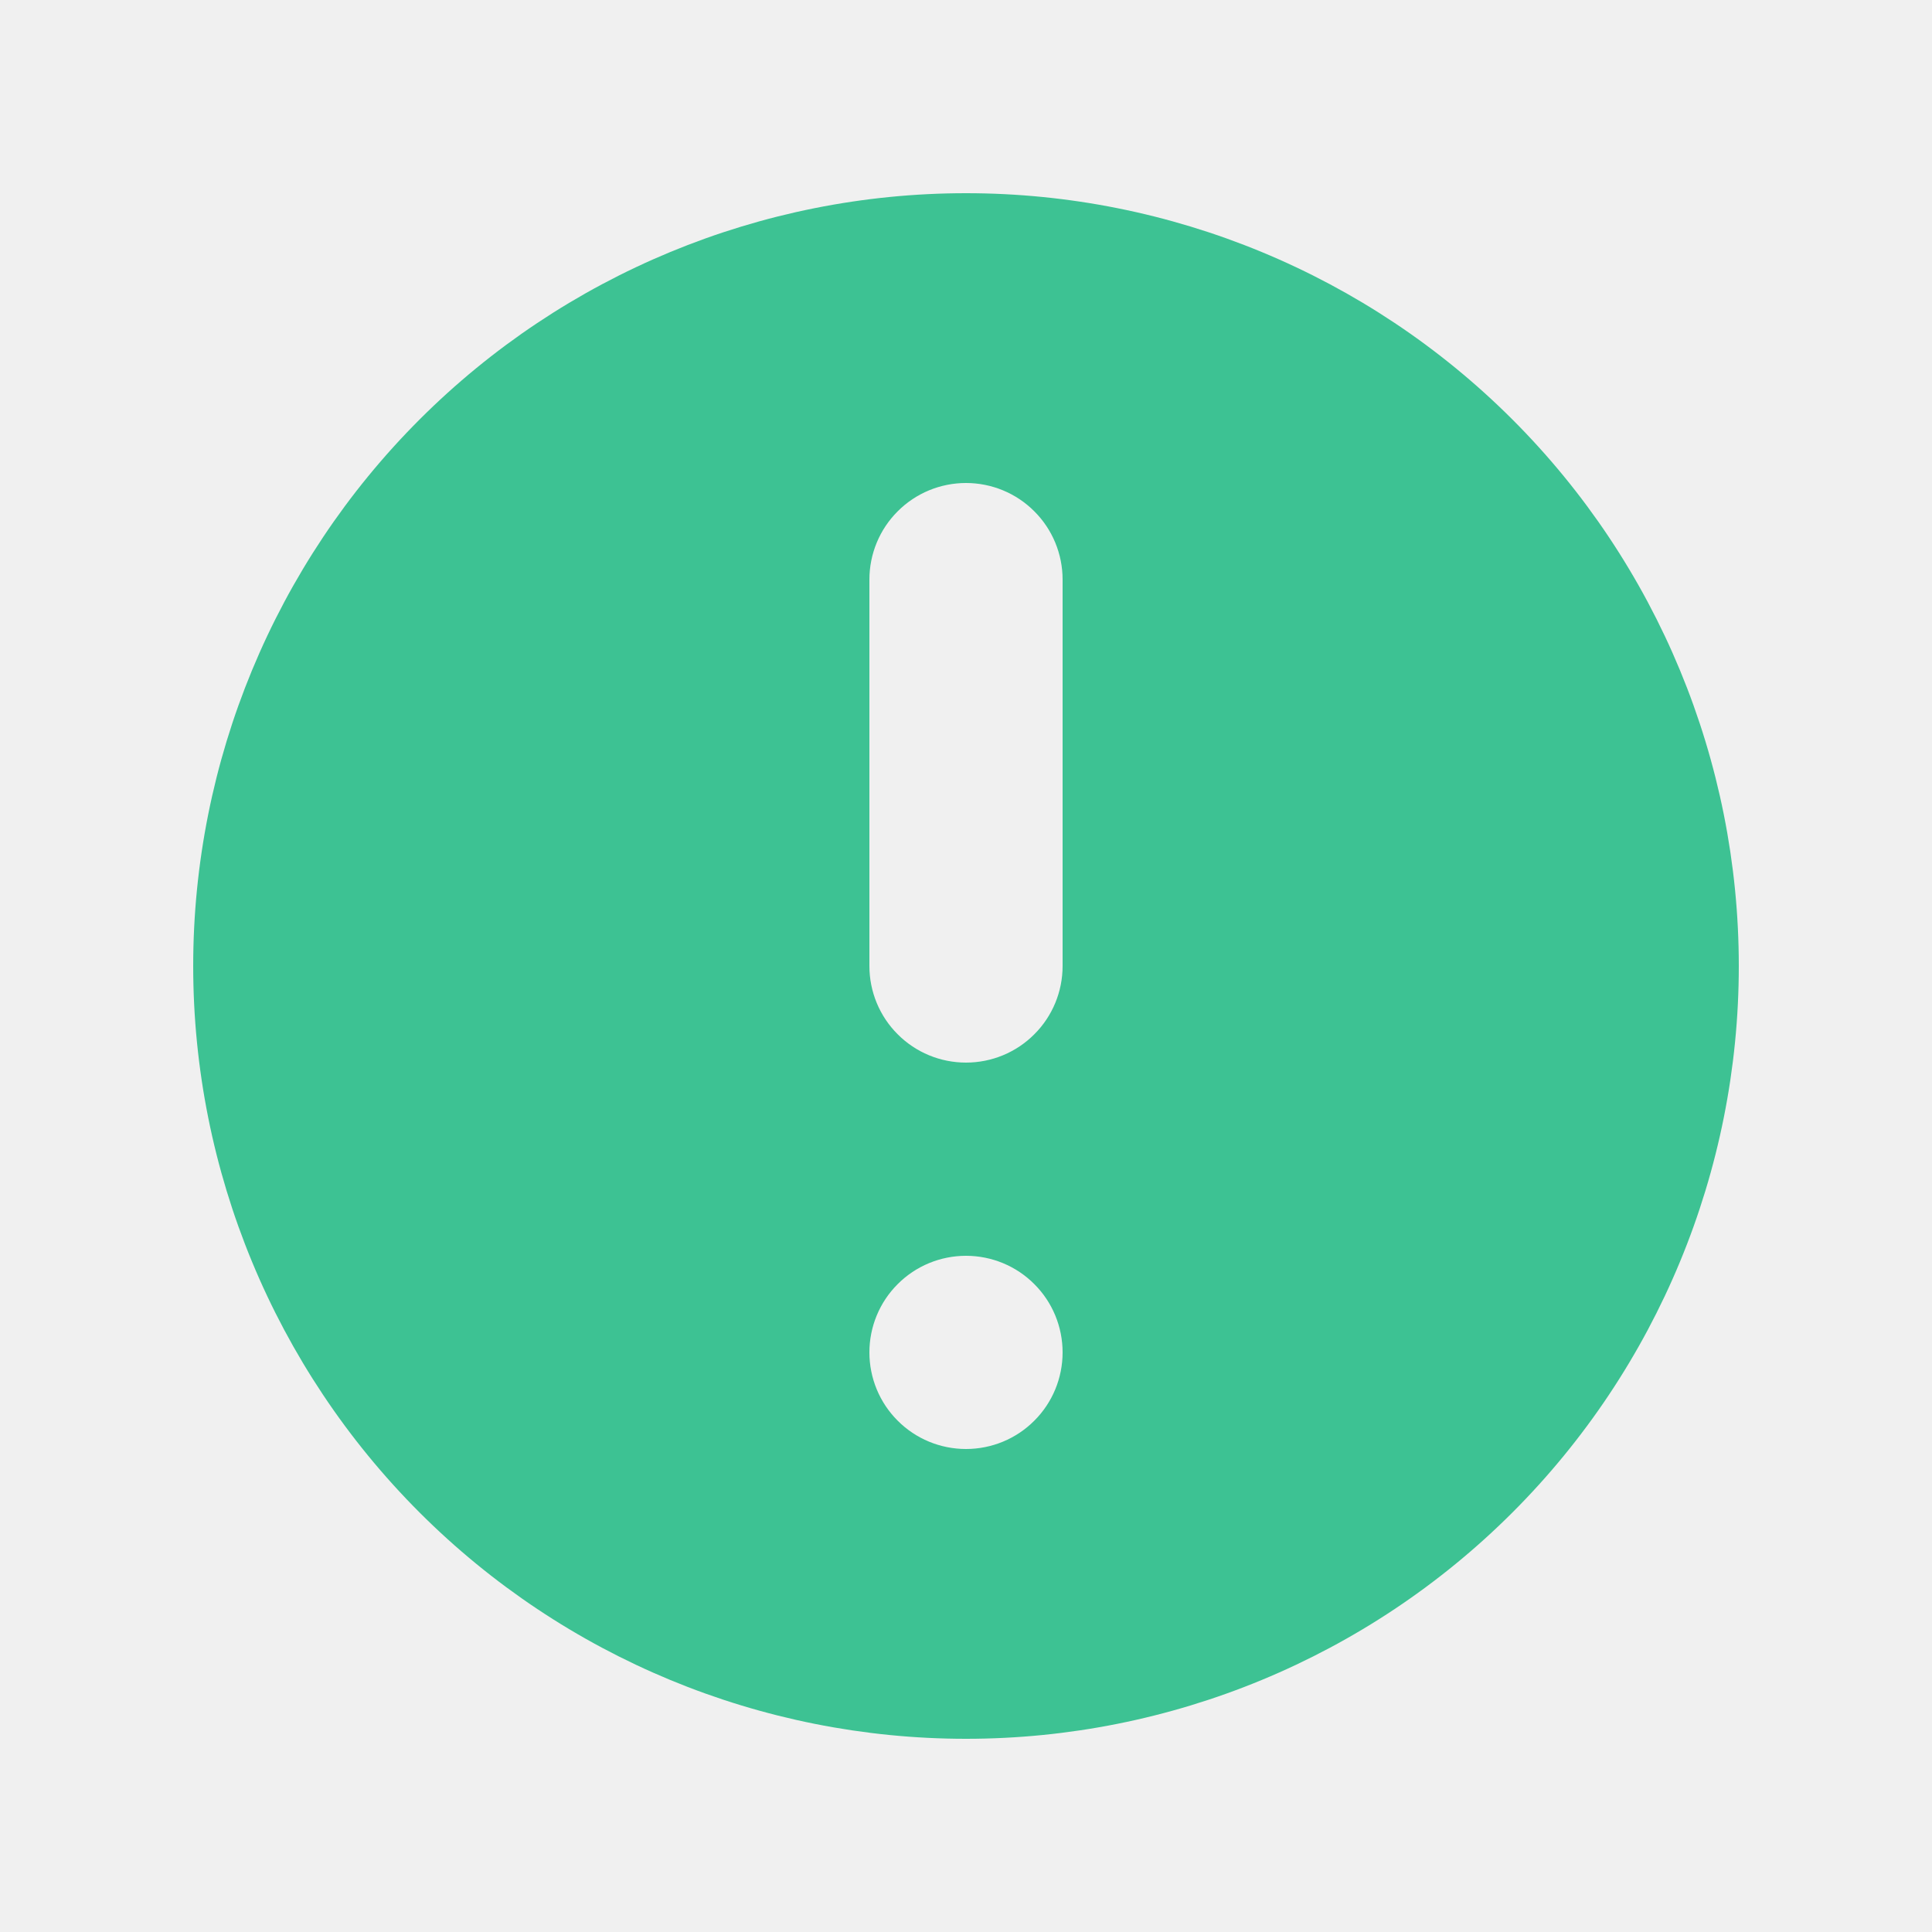
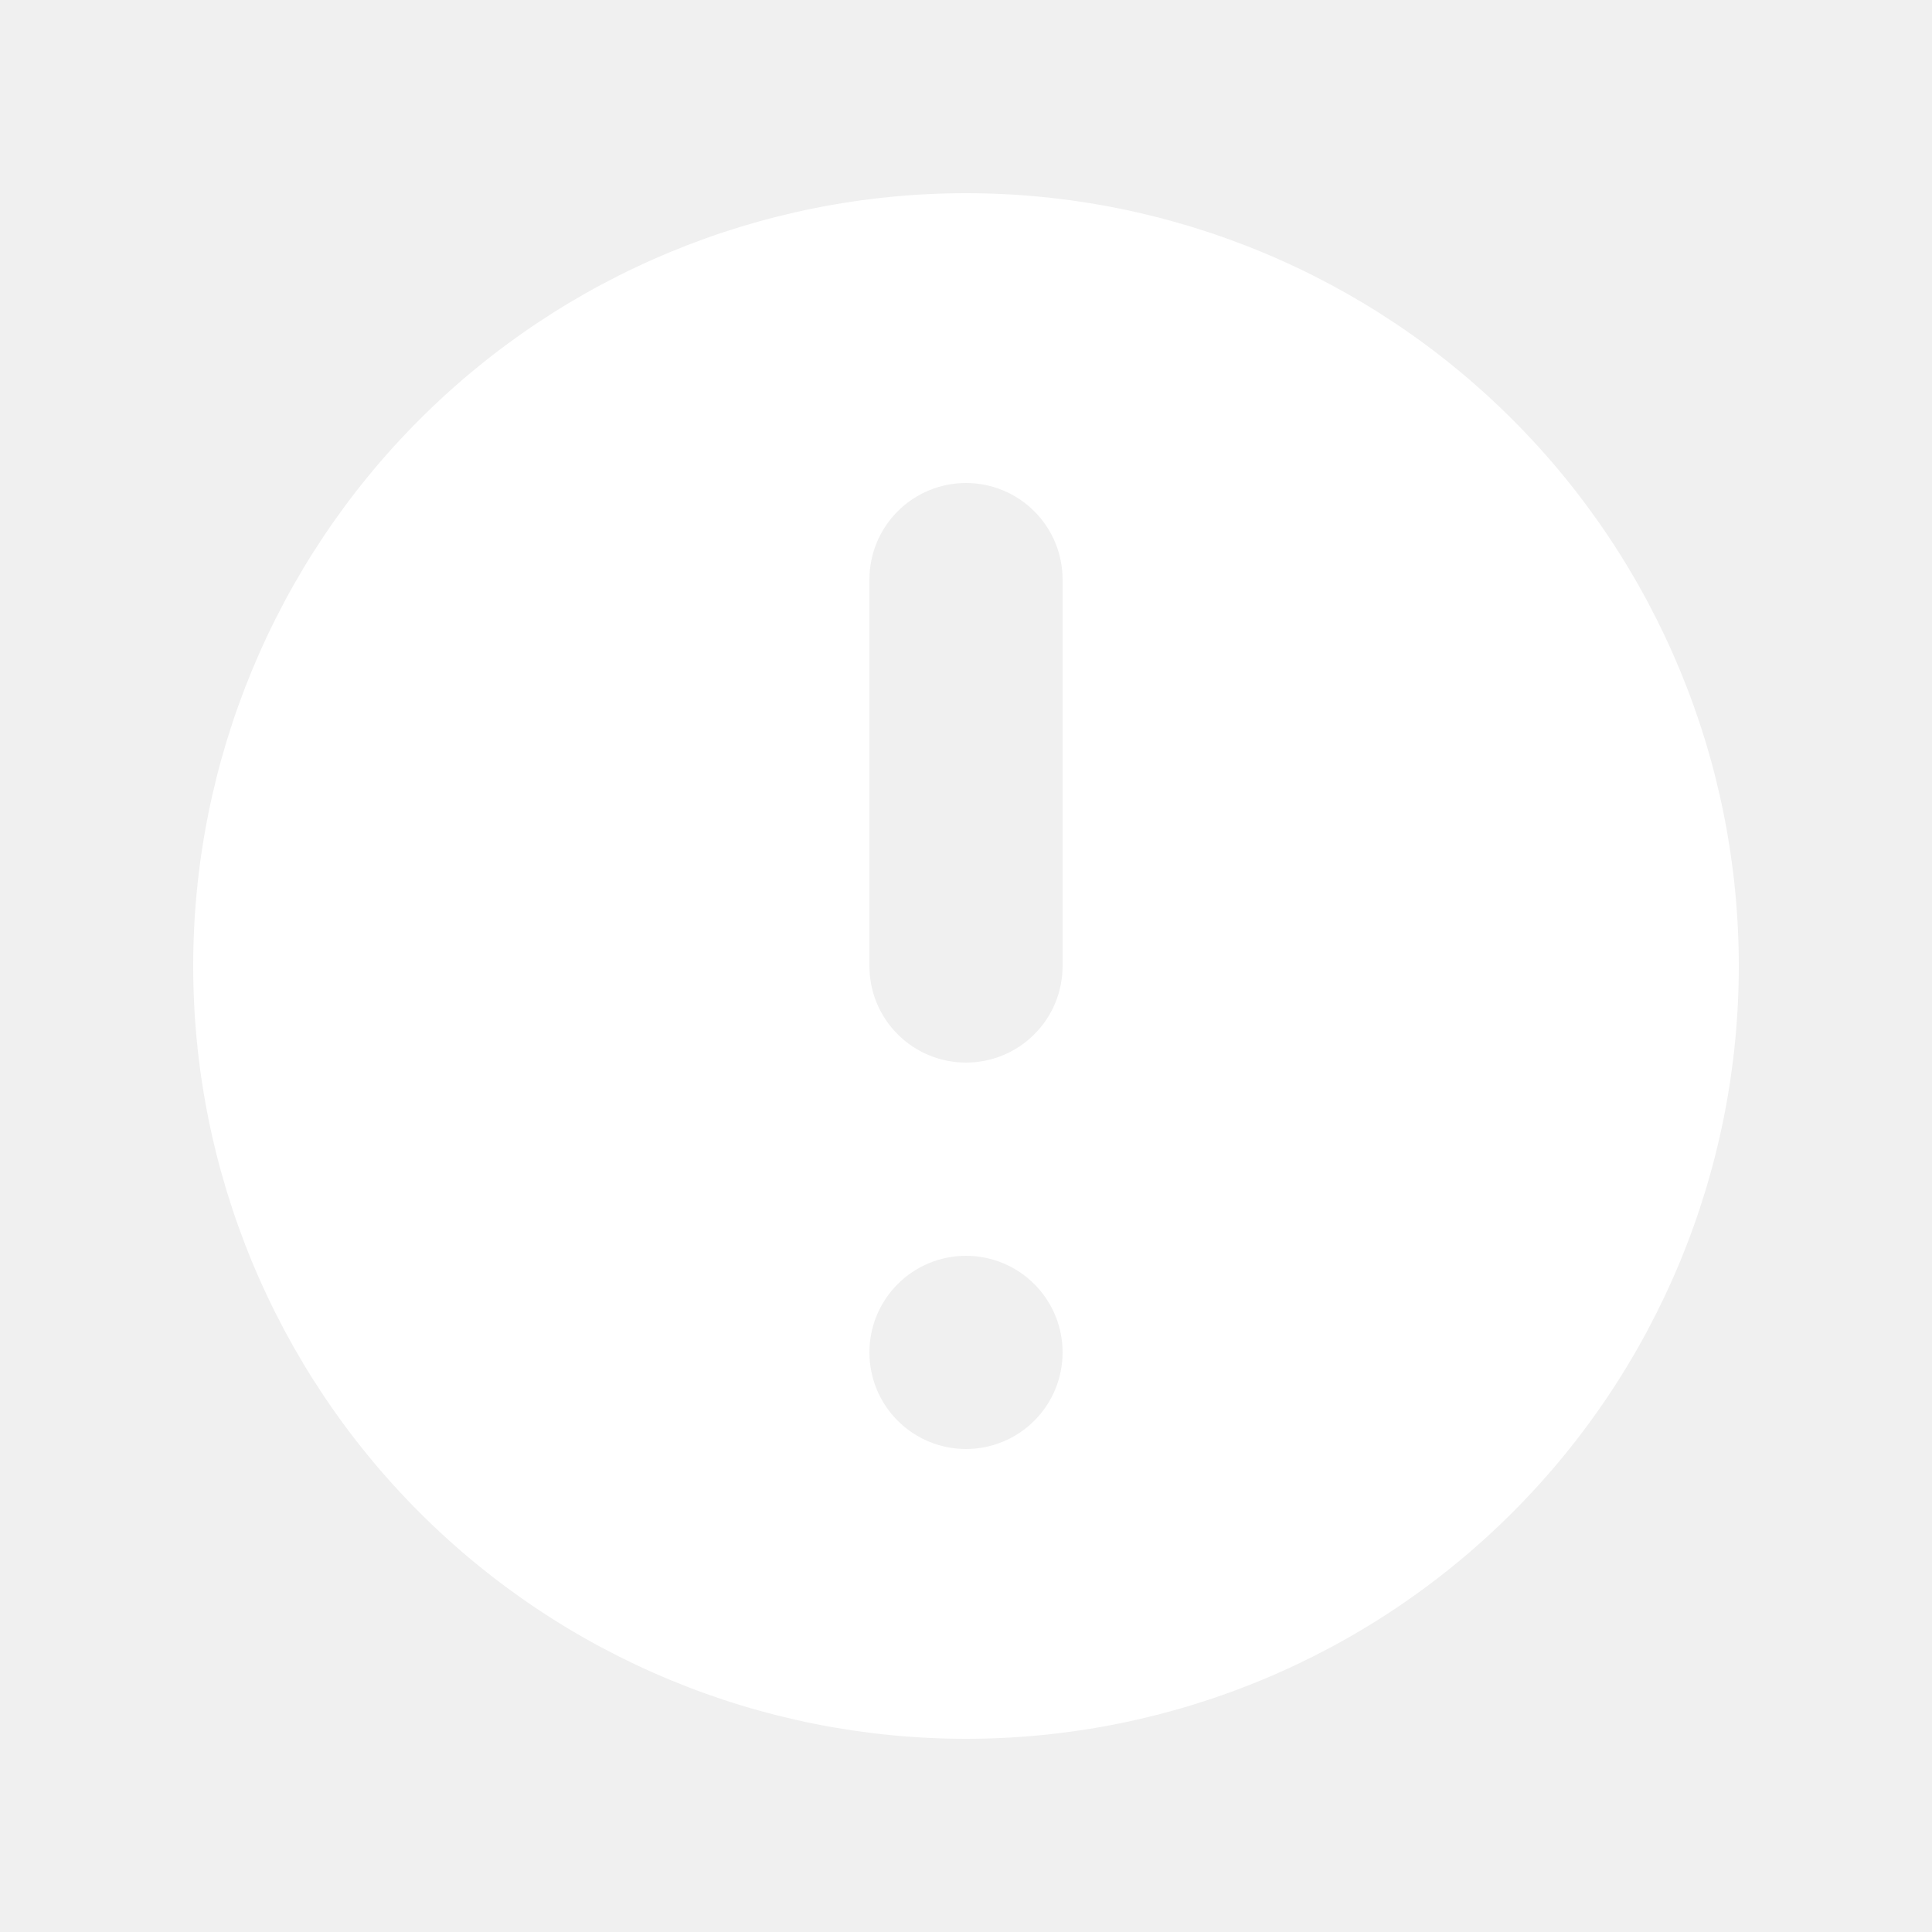
<svg xmlns="http://www.w3.org/2000/svg" width="20" height="20" viewBox="0 0 20 20" fill="white">
-   <path fill-rule="evenodd" clip-rule="evenodd" d="M18 10C18 12.122 17.157 14.157 15.657 15.657C14.157 17.157 12.122 18 10 18C7.878 18 5.843 17.157 4.343 15.657C2.843 14.157 2 12.122 2 10C2 7.878 2.843 5.843 4.343 4.343C5.843 2.843 7.878 2 10 2C12.122 2 14.157 2.843 15.657 4.343C17.157 5.843 18 7.878 18 10ZM11 14C11 14.265 10.895 14.52 10.707 14.707C10.52 14.895 10.265 15 10 15C9.735 15 9.48 14.895 9.293 14.707C9.105 14.52 9 14.265 9 14C9 13.735 9.105 13.48 9.293 13.293C9.48 13.105 9.735 13 10 13C10.265 13 10.52 13.105 10.707 13.293C10.895 13.48 11 13.735 11 14ZM10 5C9.735 5 9.48 5.105 9.293 5.293C9.105 5.48 9 5.735 9 6V10C9 10.265 9.105 10.52 9.293 10.707C9.48 10.895 9.735 11 10 11C10.265 11 10.52 10.895 10.707 10.707C10.895 10.52 11 10.265 11 10V6C11 5.735 10.895 5.48 10.707 5.293C10.52 5.105 10.265 5 10 5Z" fill="#3dc293" />
+   <path fill-rule="evenodd" clip-rule="evenodd" d="M18 10C18 12.122 17.157 14.157 15.657 15.657C14.157 17.157 12.122 18 10 18C7.878 18 5.843 17.157 4.343 15.657C2.843 14.157 2 12.122 2 10C2 7.878 2.843 5.843 4.343 4.343C5.843 2.843 7.878 2 10 2C12.122 2 14.157 2.843 15.657 4.343C17.157 5.843 18 7.878 18 10ZM11 14C11 14.265 10.895 14.52 10.707 14.707C10.52 14.895 10.265 15 10 15C9.735 15 9.48 14.895 9.293 14.707C9.105 14.52 9 14.265 9 14C9 13.735 9.105 13.48 9.293 13.293C9.48 13.105 9.735 13 10 13C10.265 13 10.52 13.105 10.707 13.293C10.895 13.48 11 13.735 11 14ZM10 5C9.735 5 9.48 5.105 9.293 5.293C9.105 5.48 9 5.735 9 6V10C9 10.265 9.105 10.52 9.293 10.707C9.48 10.895 9.735 11 10 11C10.265 11 10.52 10.895 10.707 10.707C10.895 10.52 11 10.265 11 10V6C11 5.735 10.895 5.48 10.707 5.293C10.52 5.105 10.265 5 10 5Z" />
</svg>
